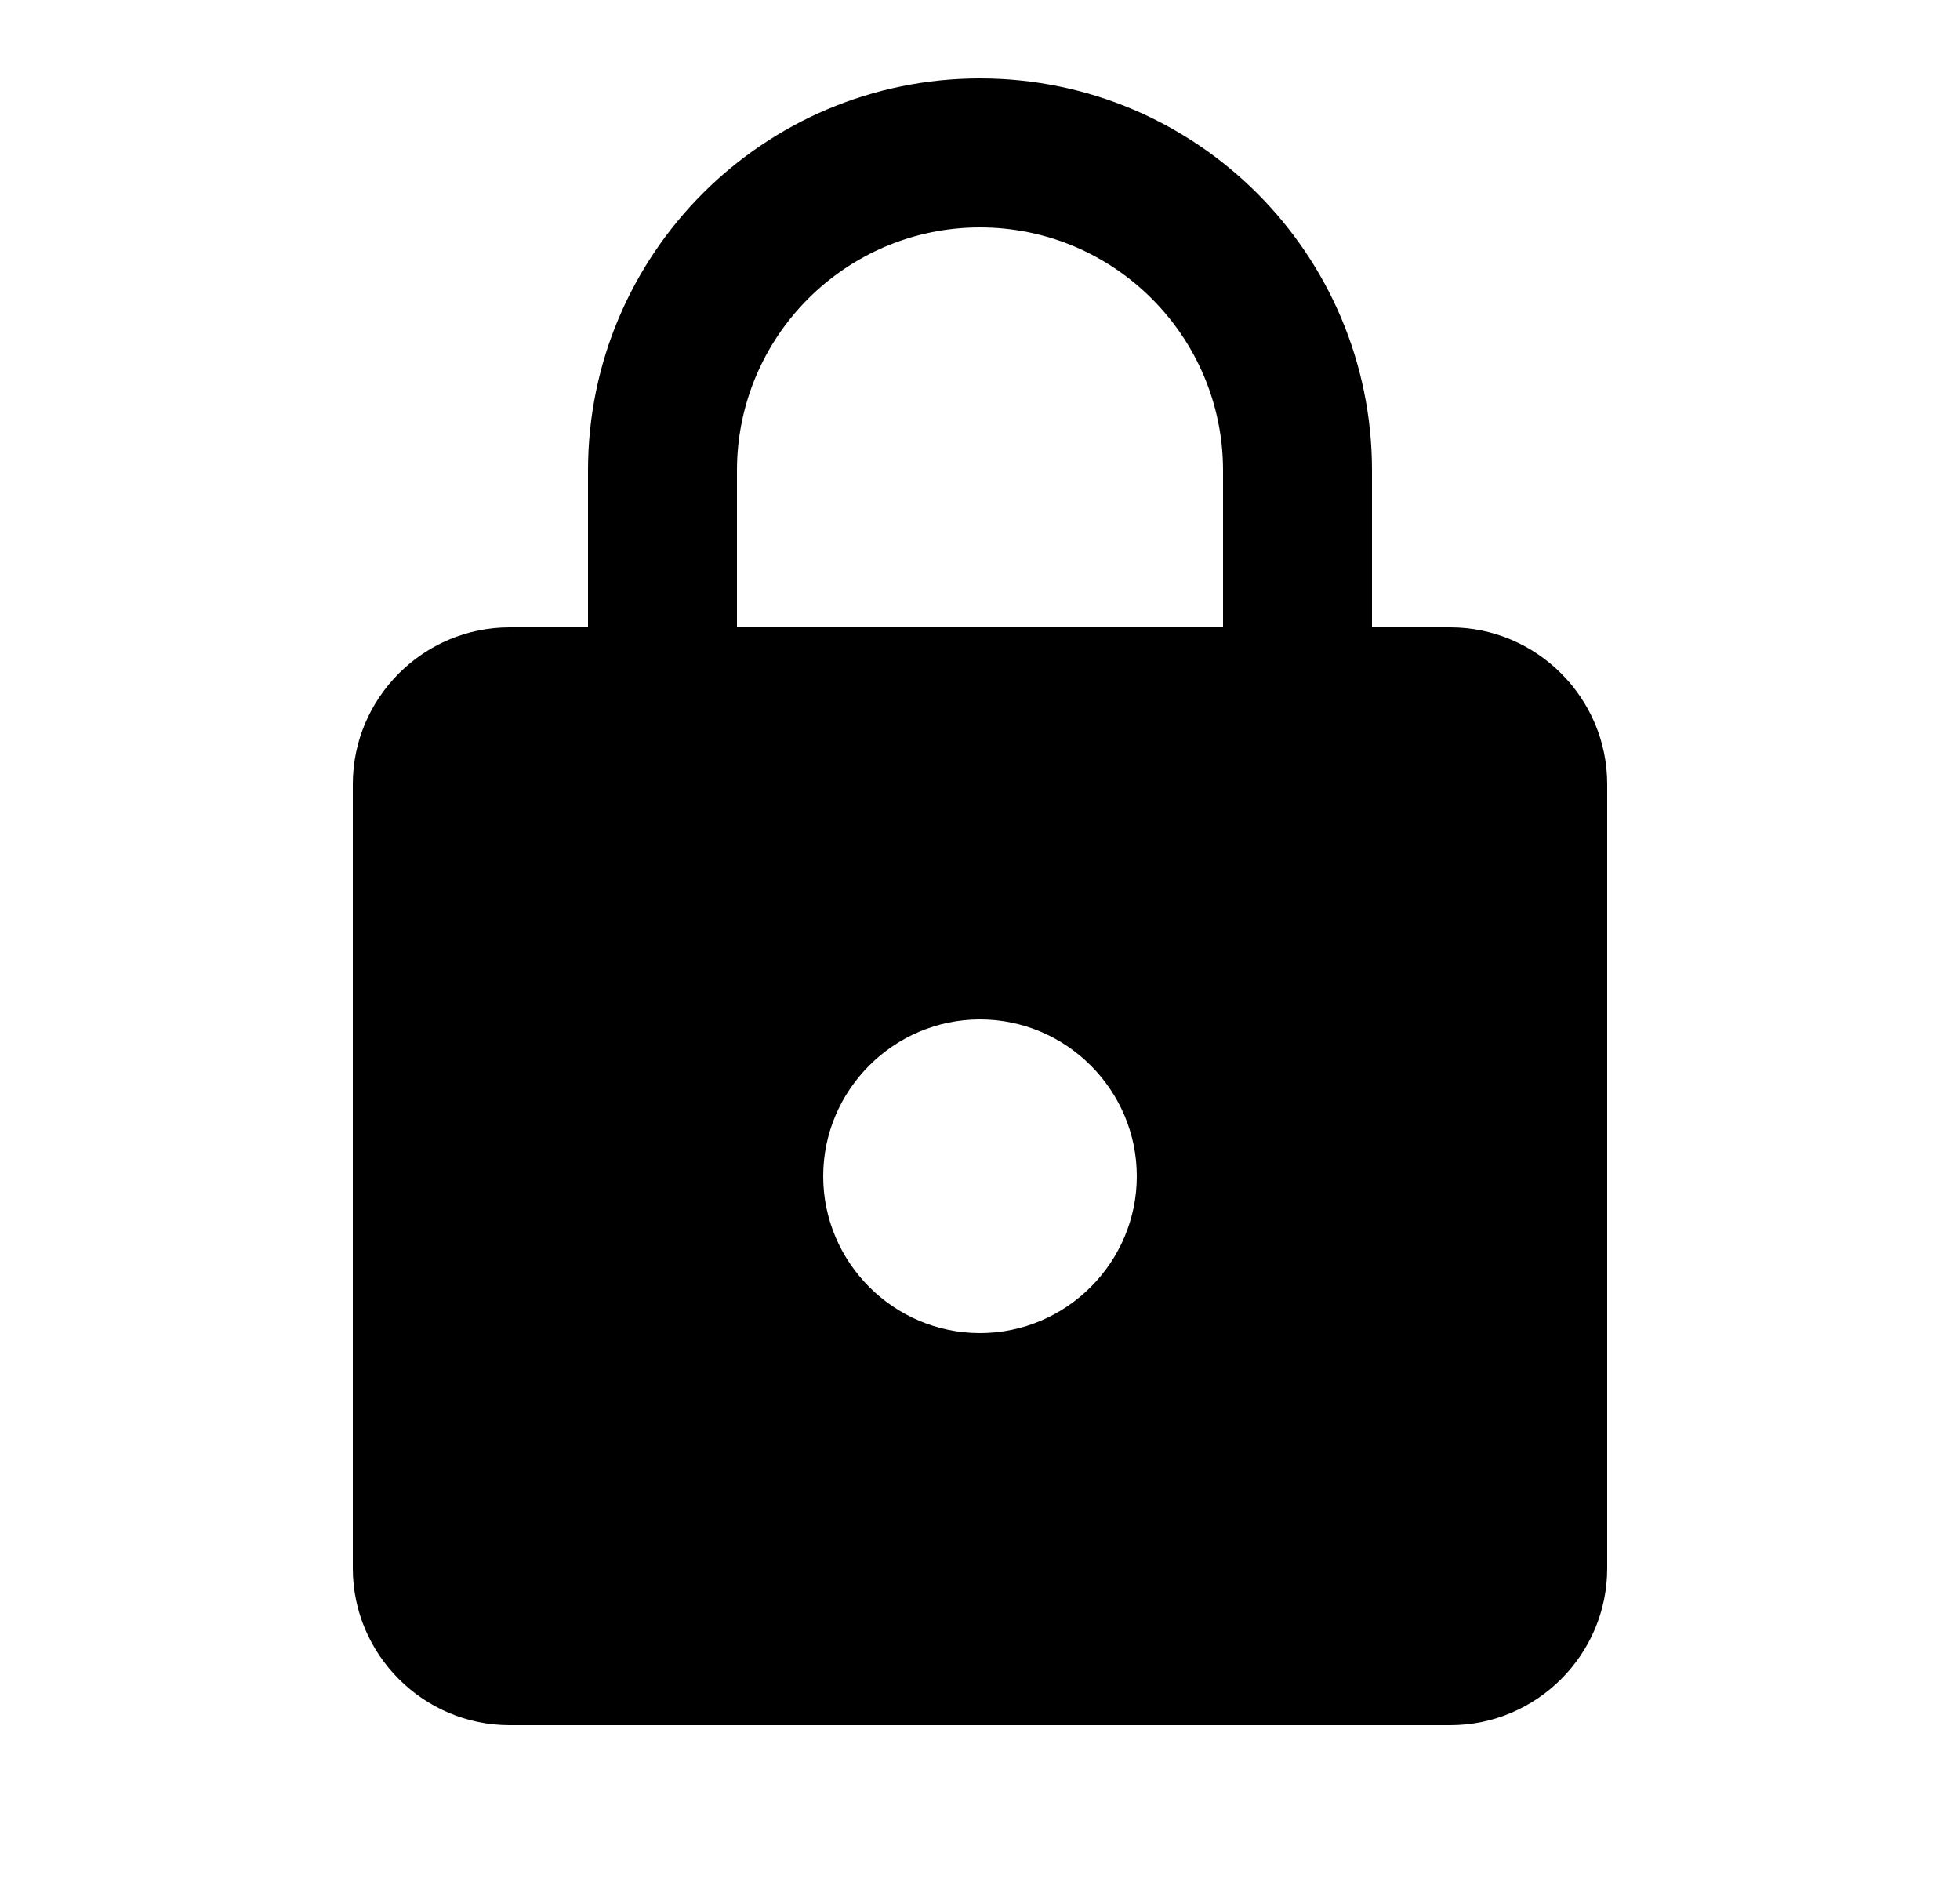
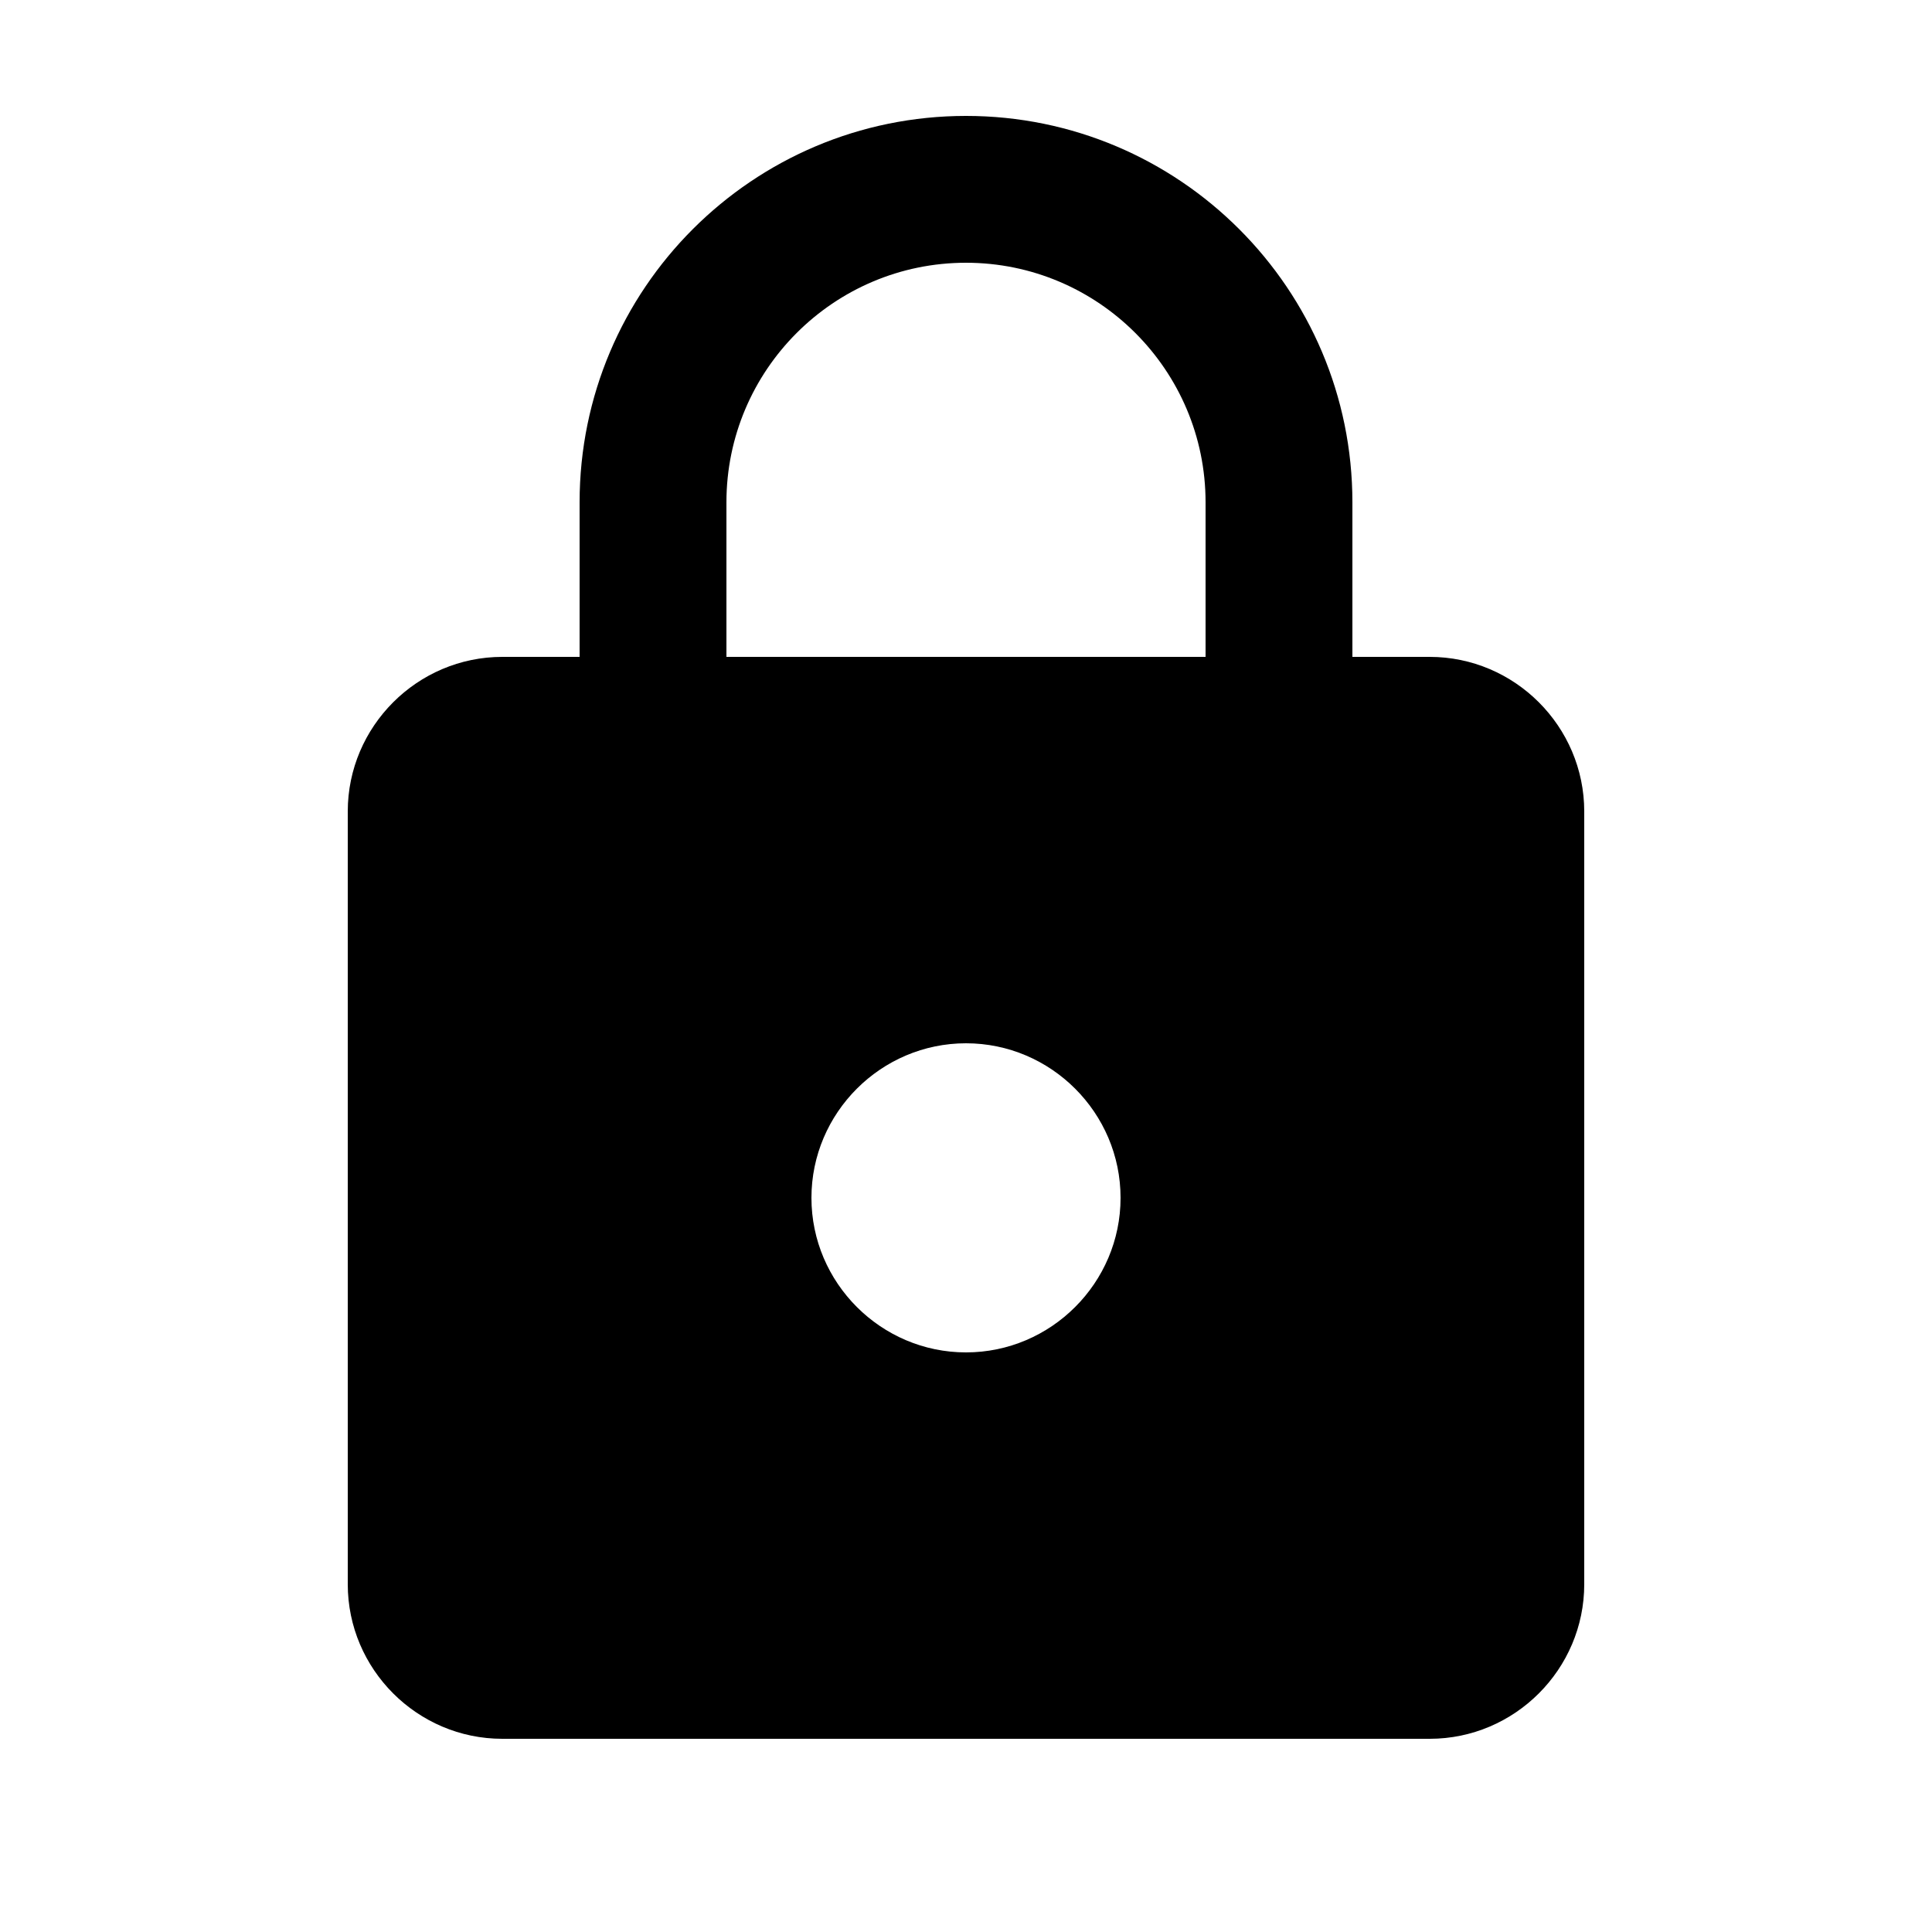
- <svg xmlns="http://www.w3.org/2000/svg" width="25" height="24" viewBox="0 0 25 24" fill="current">
+ <svg xmlns="http://www.w3.org/2000/svg" width="24" height="24" viewBox="0 0 25 24" fill="current">
  <g clip-path="url(#clip0_5_3511)">
    <path d="M18.5 8H17.5V6C17.5 3.24 15.26 1 12.5 1C9.74 1 7.5 3.24 7.5 6V8H6.5C5.4 8 4.5 8.9 4.5 10V20C4.5 21.1 5.4 22 6.5 22H18.5C19.6 22 20.5 21.1 20.5 20V10C20.5 8.9 19.6 8 18.5 8ZM12.5 17C11.4 17 10.5 16.1 10.5 15C10.5 13.9 11.4 13 12.5 13C13.6 13 14.5 13.9 14.5 15C14.5 16.1 13.6 17 12.5 17ZM15.6 8H9.4V6C9.4 4.29 10.79 2.9 12.5 2.9C14.21 2.9 15.6 4.29 15.6 6V8Z" fill="current" />
  </g>
  <defs>
    <clipPath id="clip0_5_3511">
      <rect width="24" height="24" fill="current" transform="translate(0.5)" />
    </clipPath>
  </defs>
</svg>
